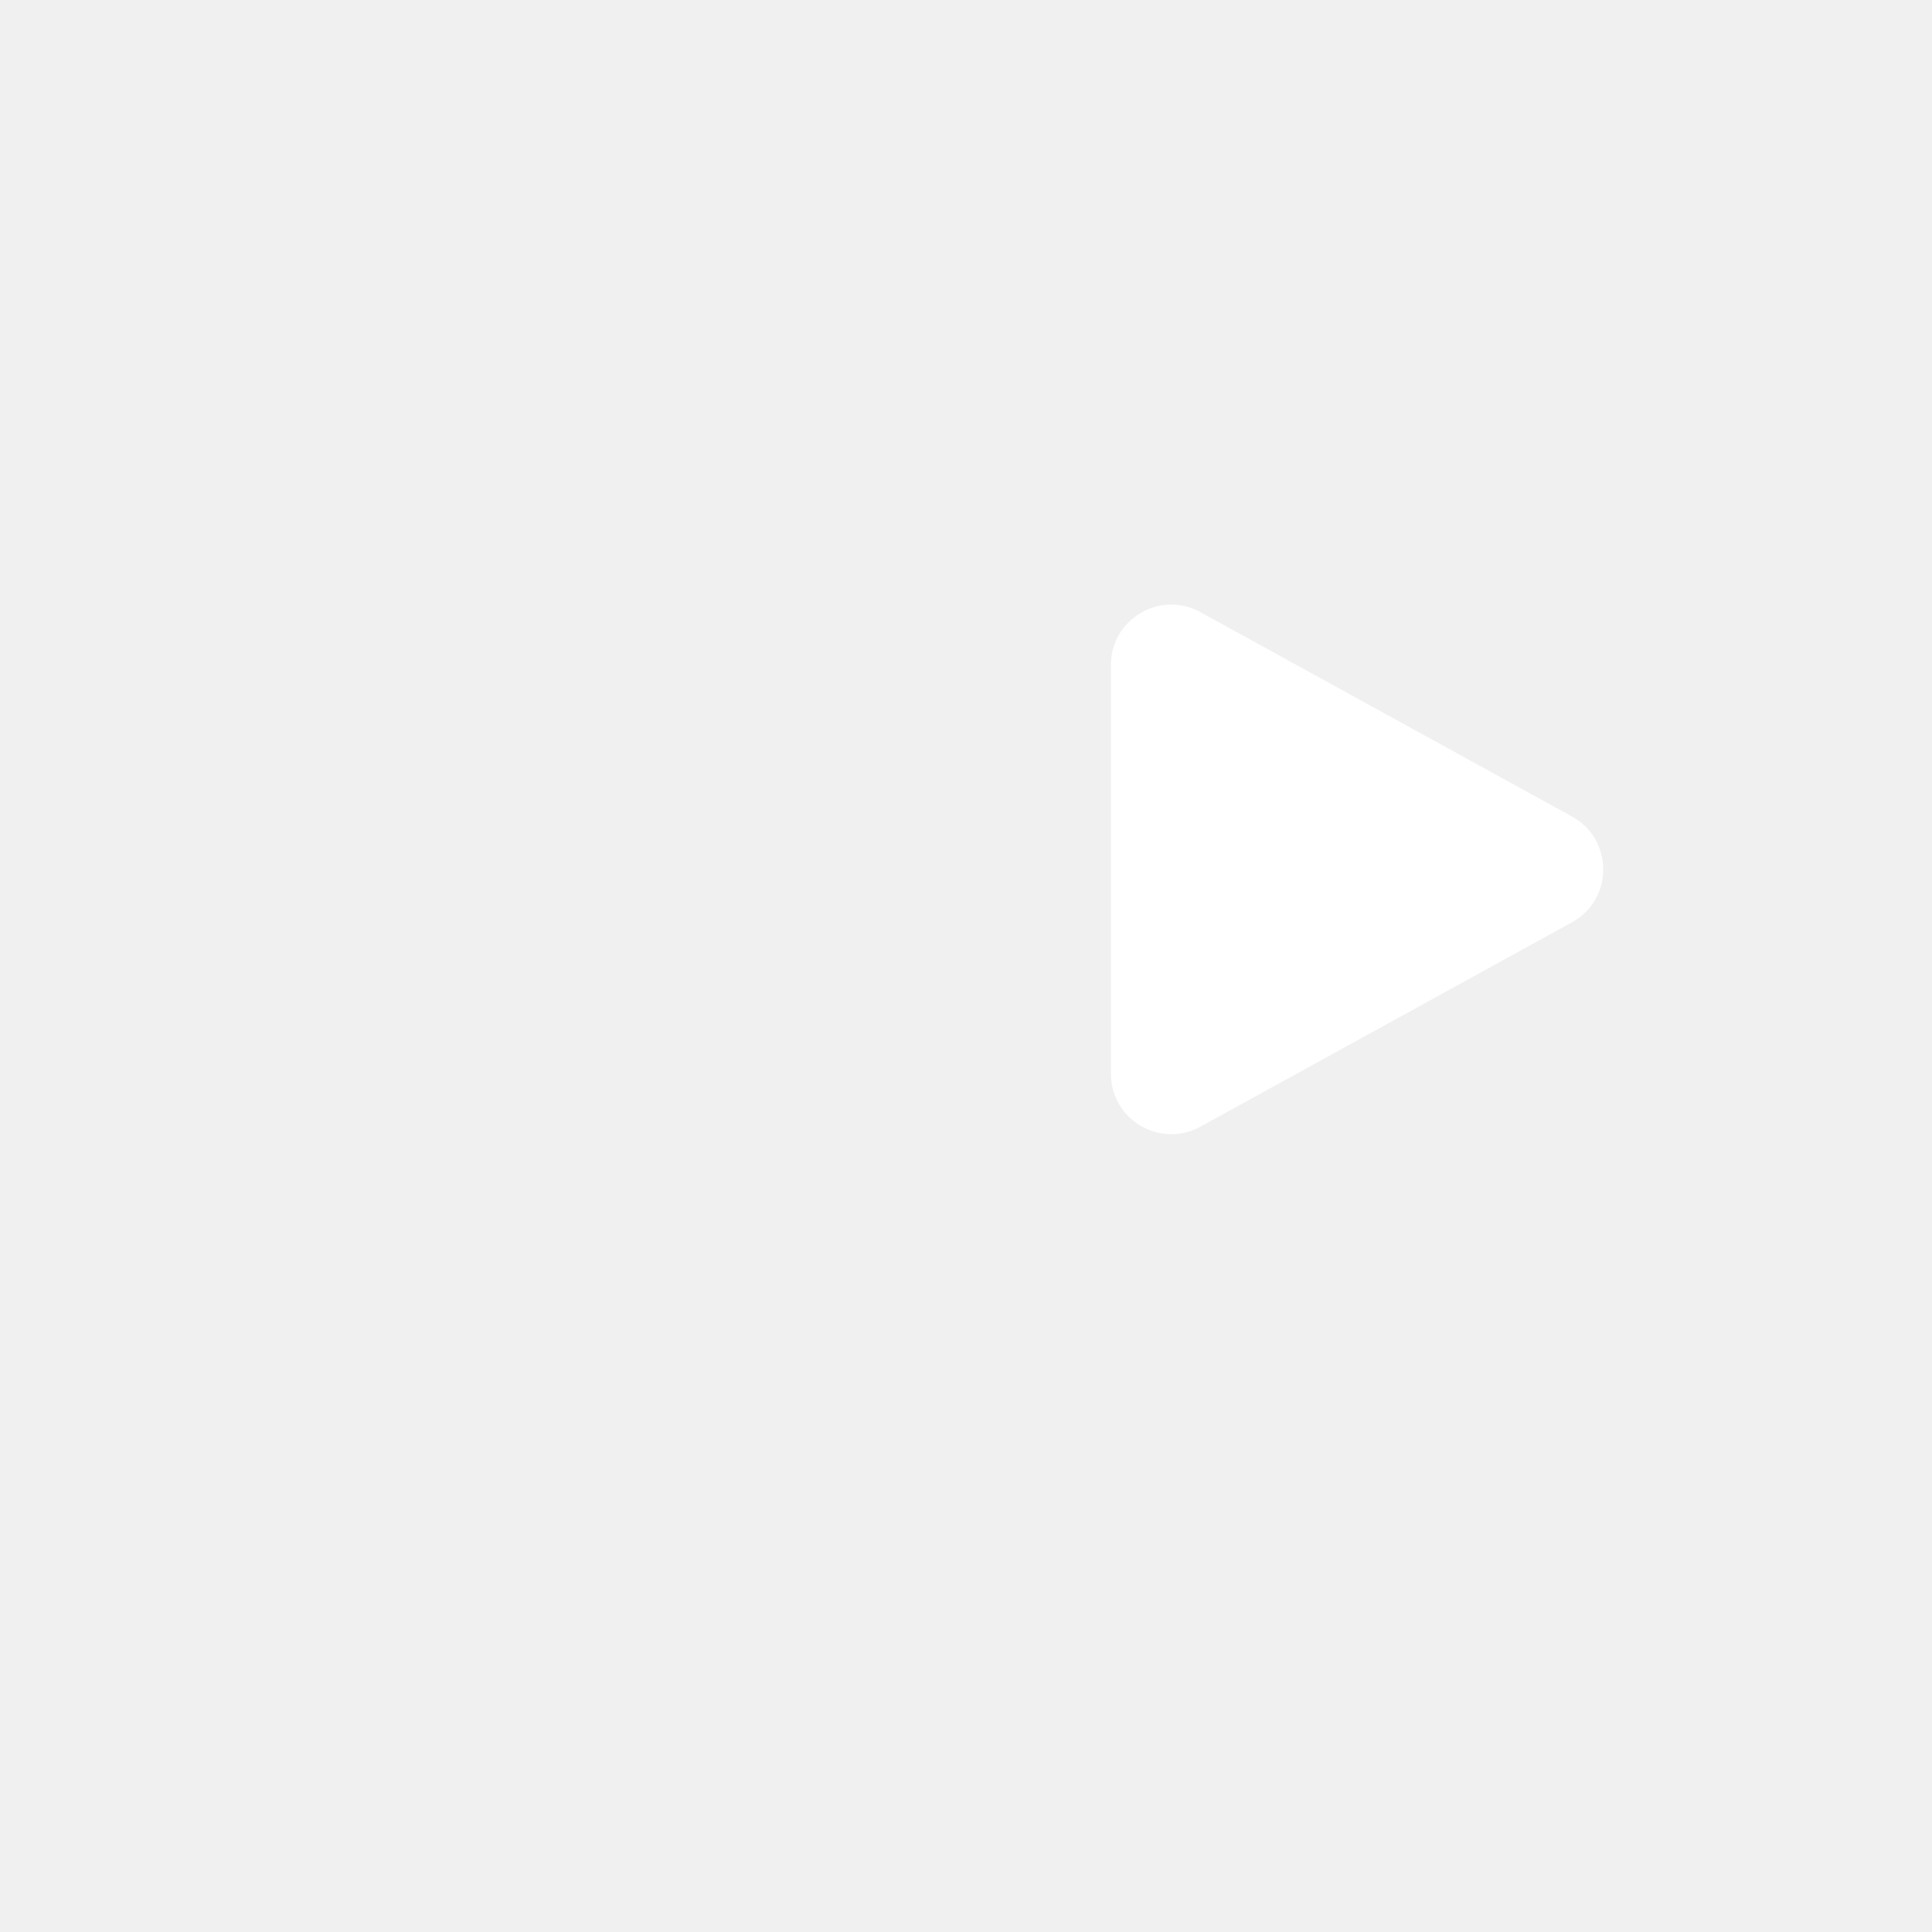
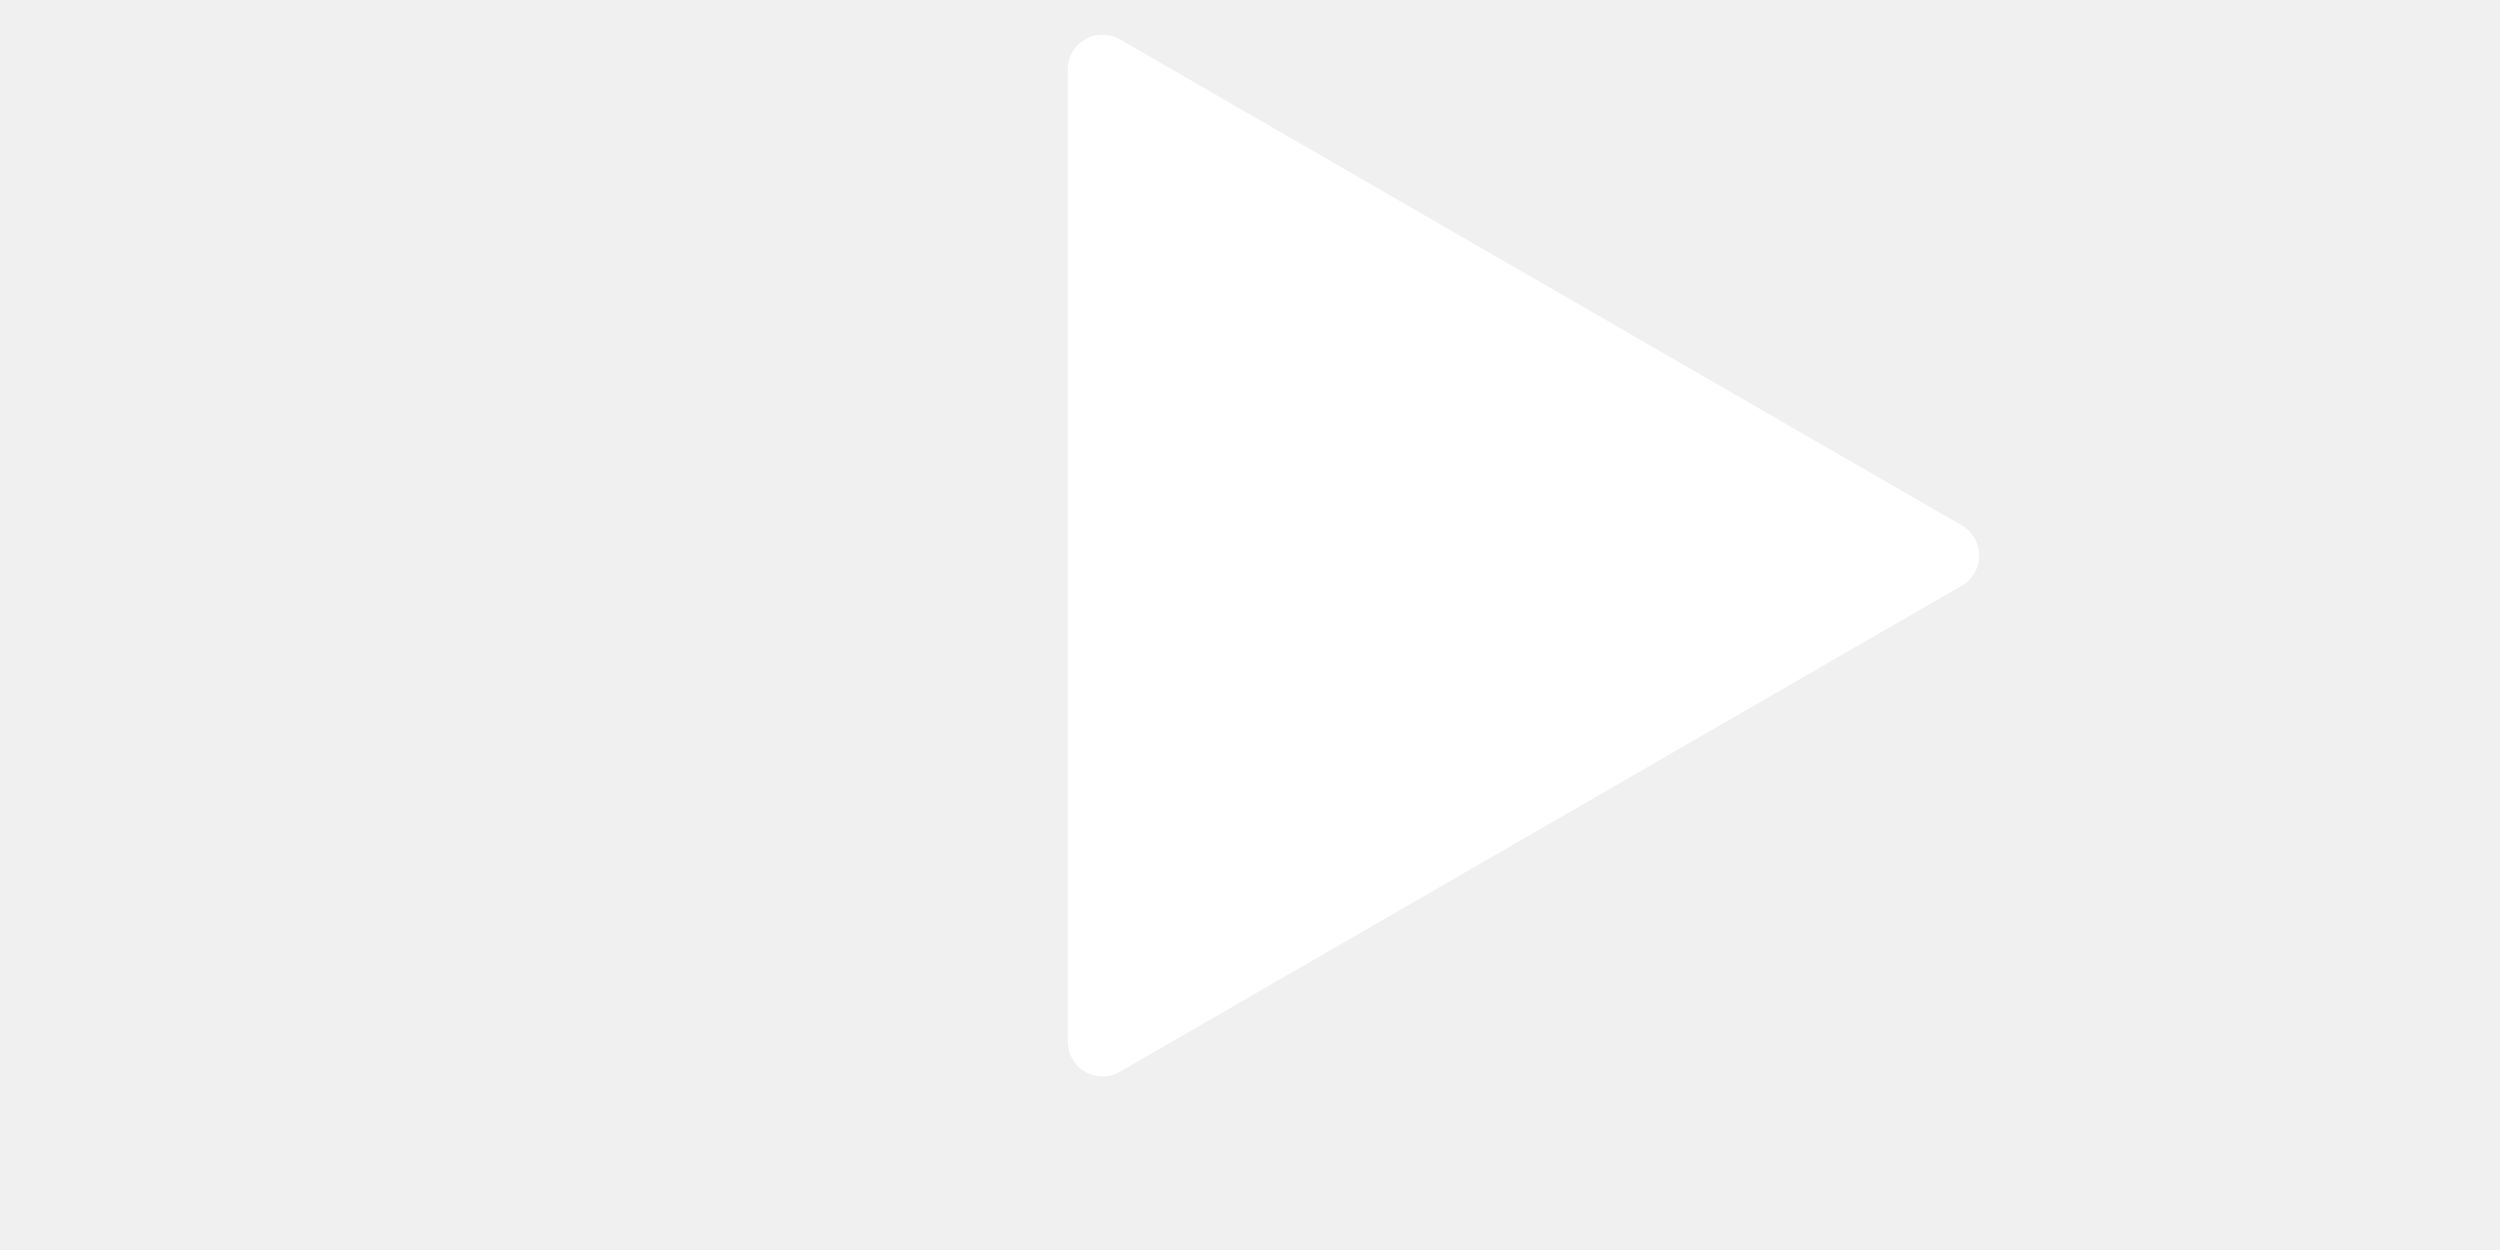
- <svg xmlns="http://www.w3.org/2000/svg" viewBox="0 0 60 60" width="60" height="60" fill="#FFFFFF" class="size-6">
-   <path fill-rule="evenodd" d="M34.5 20.653c0-1.427 1.529-2.33 2.779-1.643l11.54 6.347c1.295.712 1.295 2.573 0 3.286L37.28 34.99c-1.25.687-2.779-.217-2.779-1.643V20.653Z" clip-rule="evenodd" />
+ <svg xmlns="http://www.w3.org/2000/svg" width="64" height="32" viewBox="0 -4 64 36">
+   <path d="M27.751,-2 L27.751,26 L52,12 Z" fill="#FFFFFF" stroke="#FFFFFF" stroke-width="2" stroke-linejoin="round" />
</svg>
